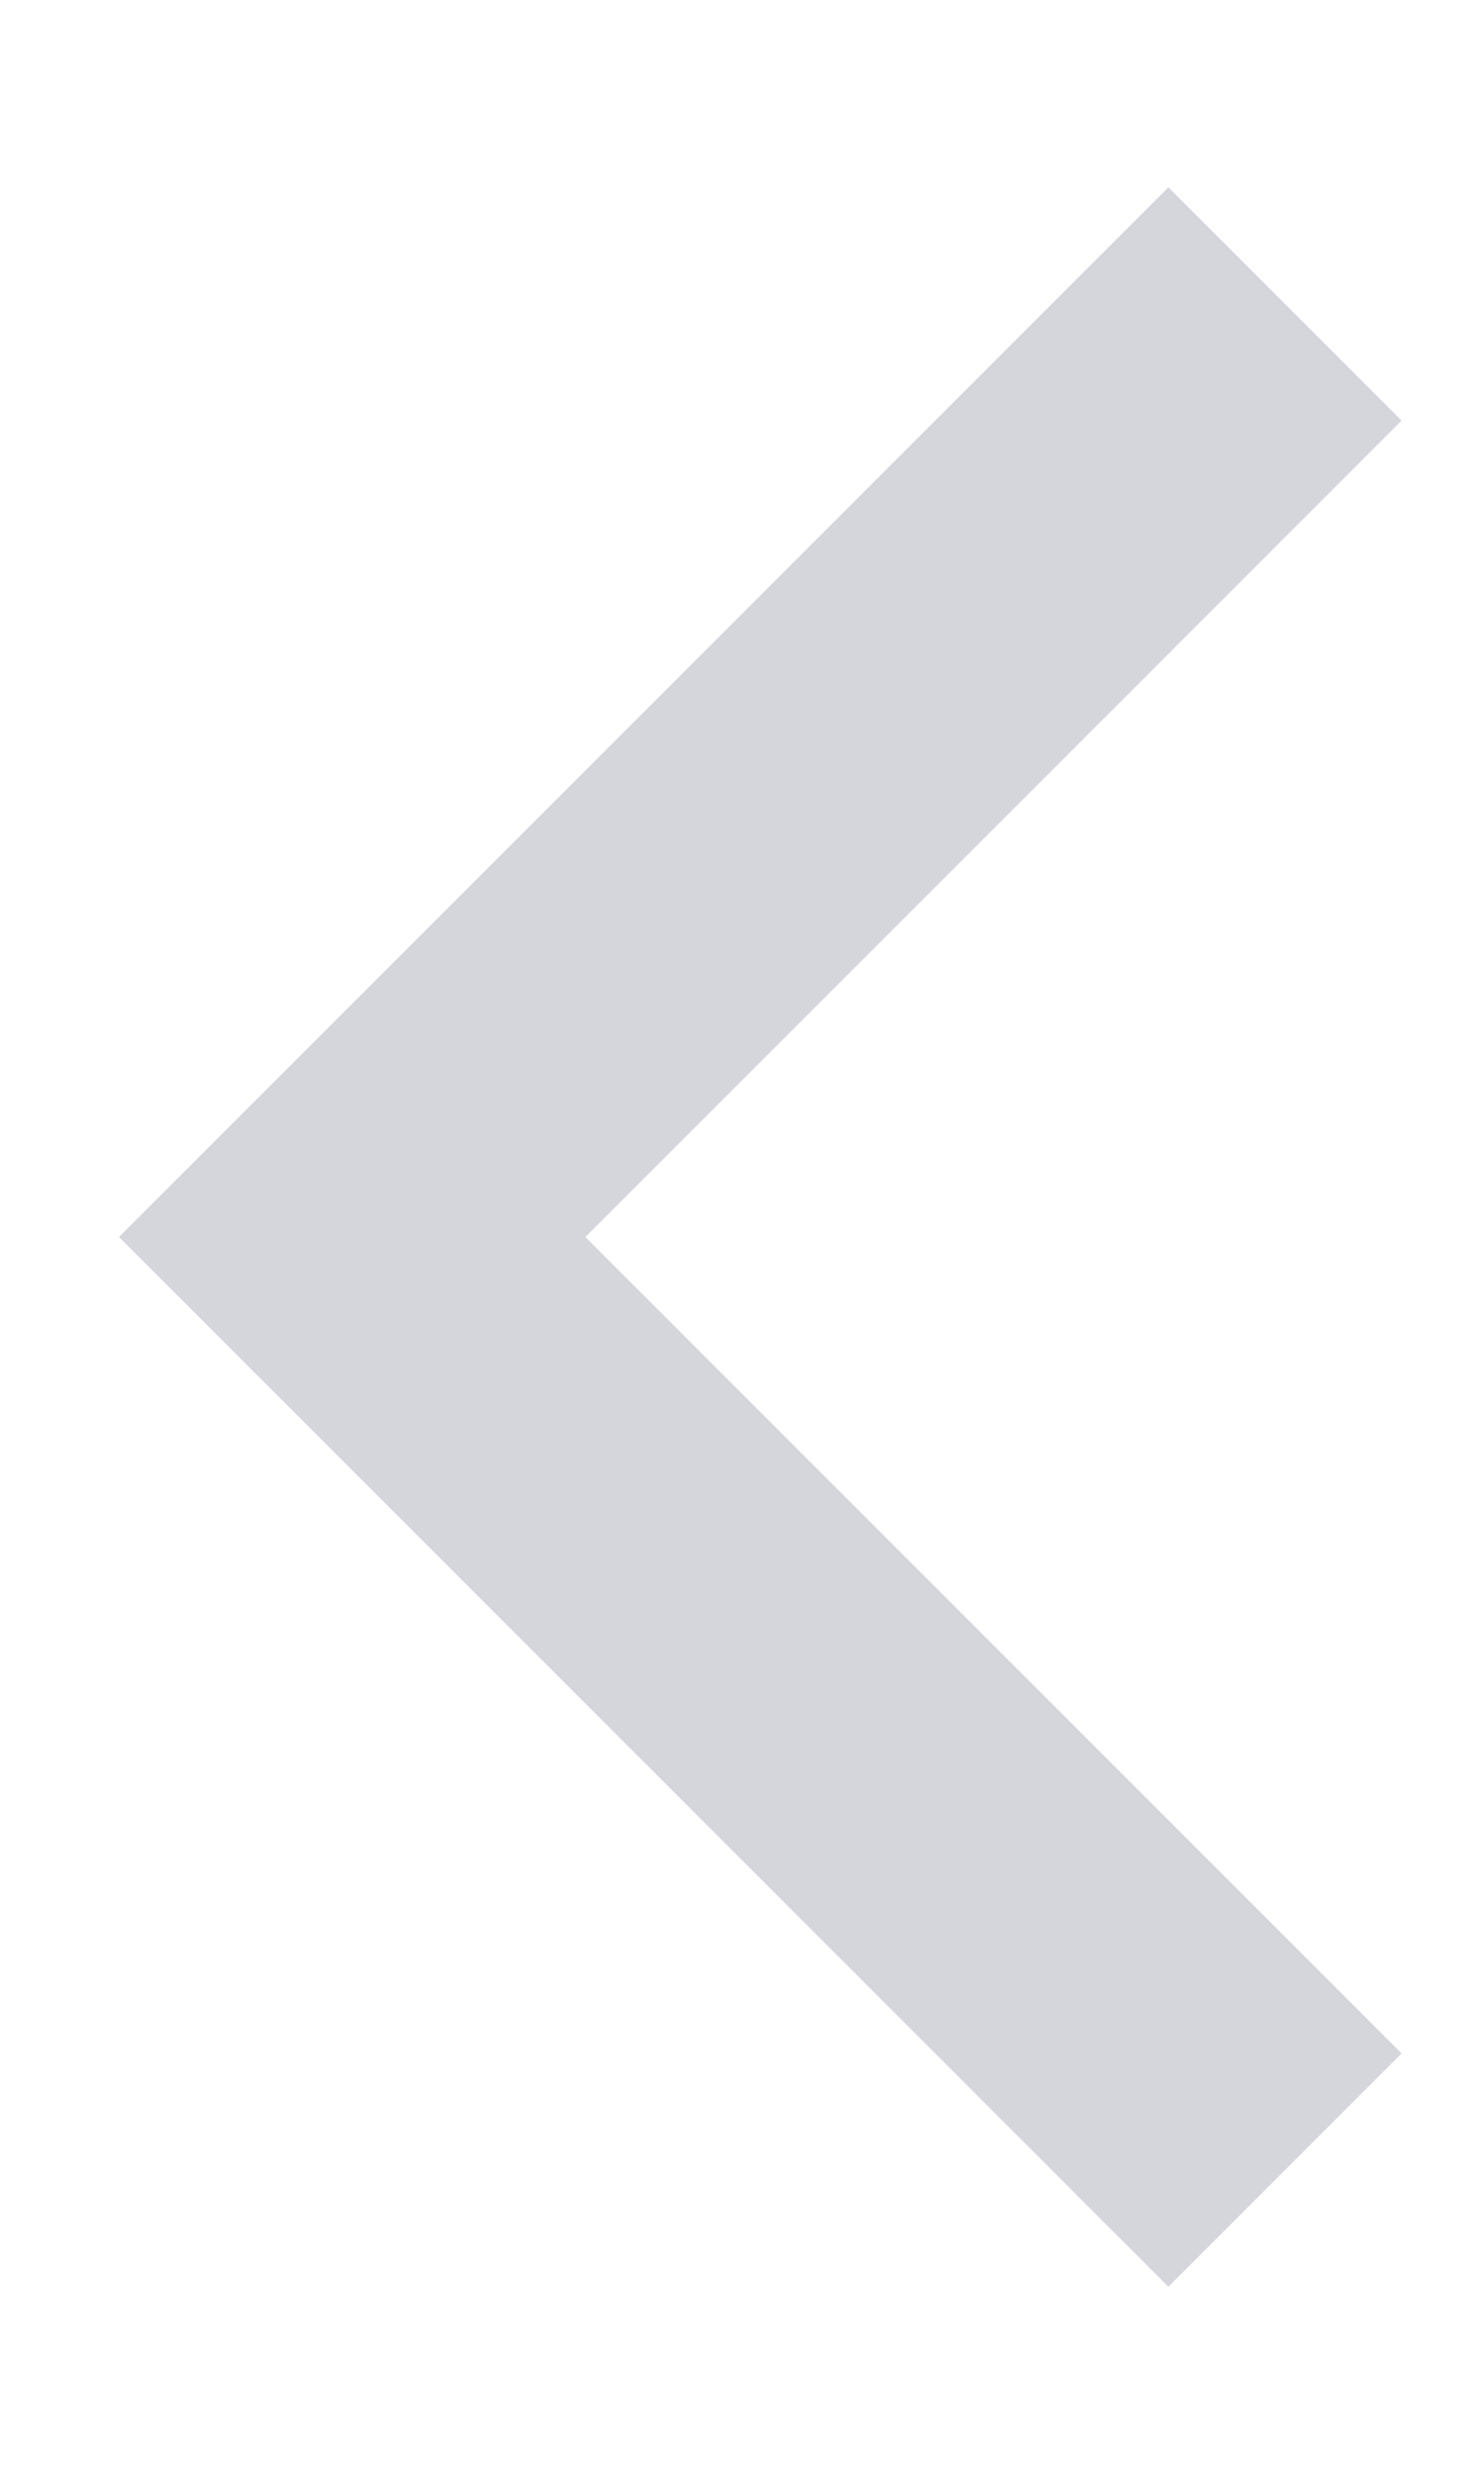
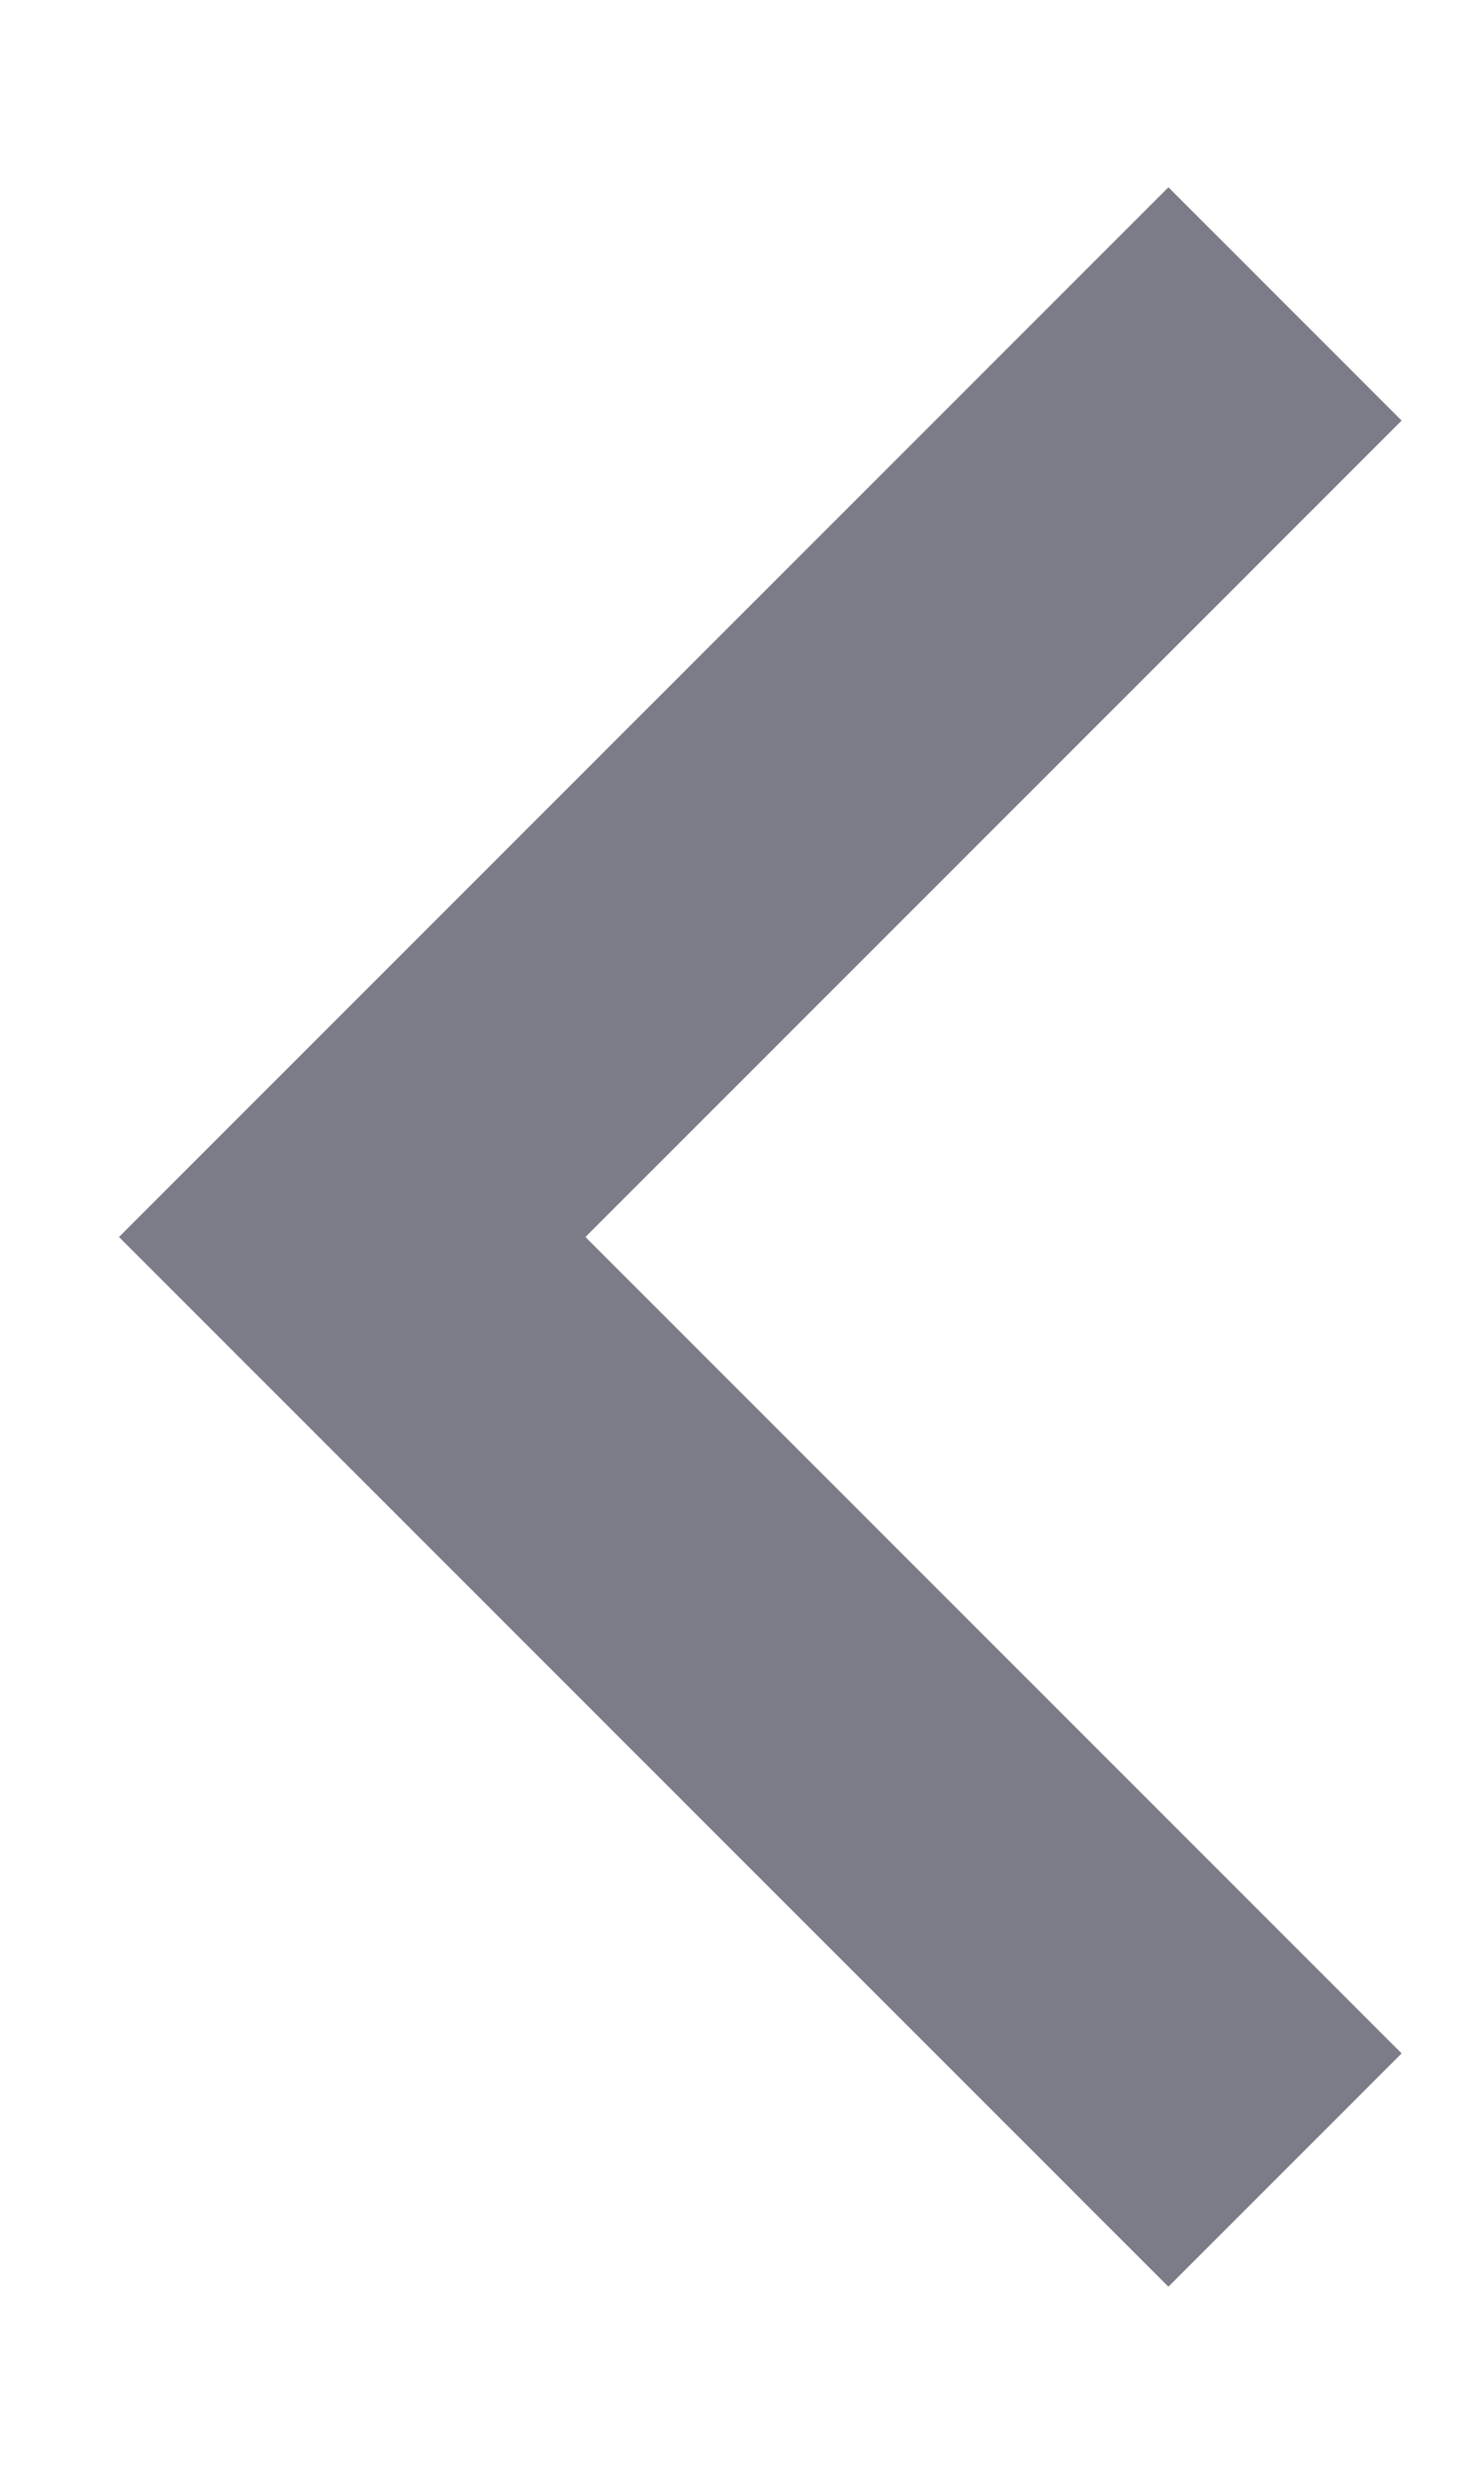
<svg xmlns="http://www.w3.org/2000/svg" width="6" height="10" viewBox="0 0 6 10" fill="none">
-   <path d="M2.367 5L5.667 1.7L4.724 0.757L0.481 5L4.724 9.243L5.667 8.3L2.367 5Z" fill="#D5D6DC" />
+   <path d="M2.367 5L5.667 1.7L4.724 0.757L0.481 5L4.724 9.243L5.667 8.3L2.367 5Z" fill="#7B7C88" />
</svg>
